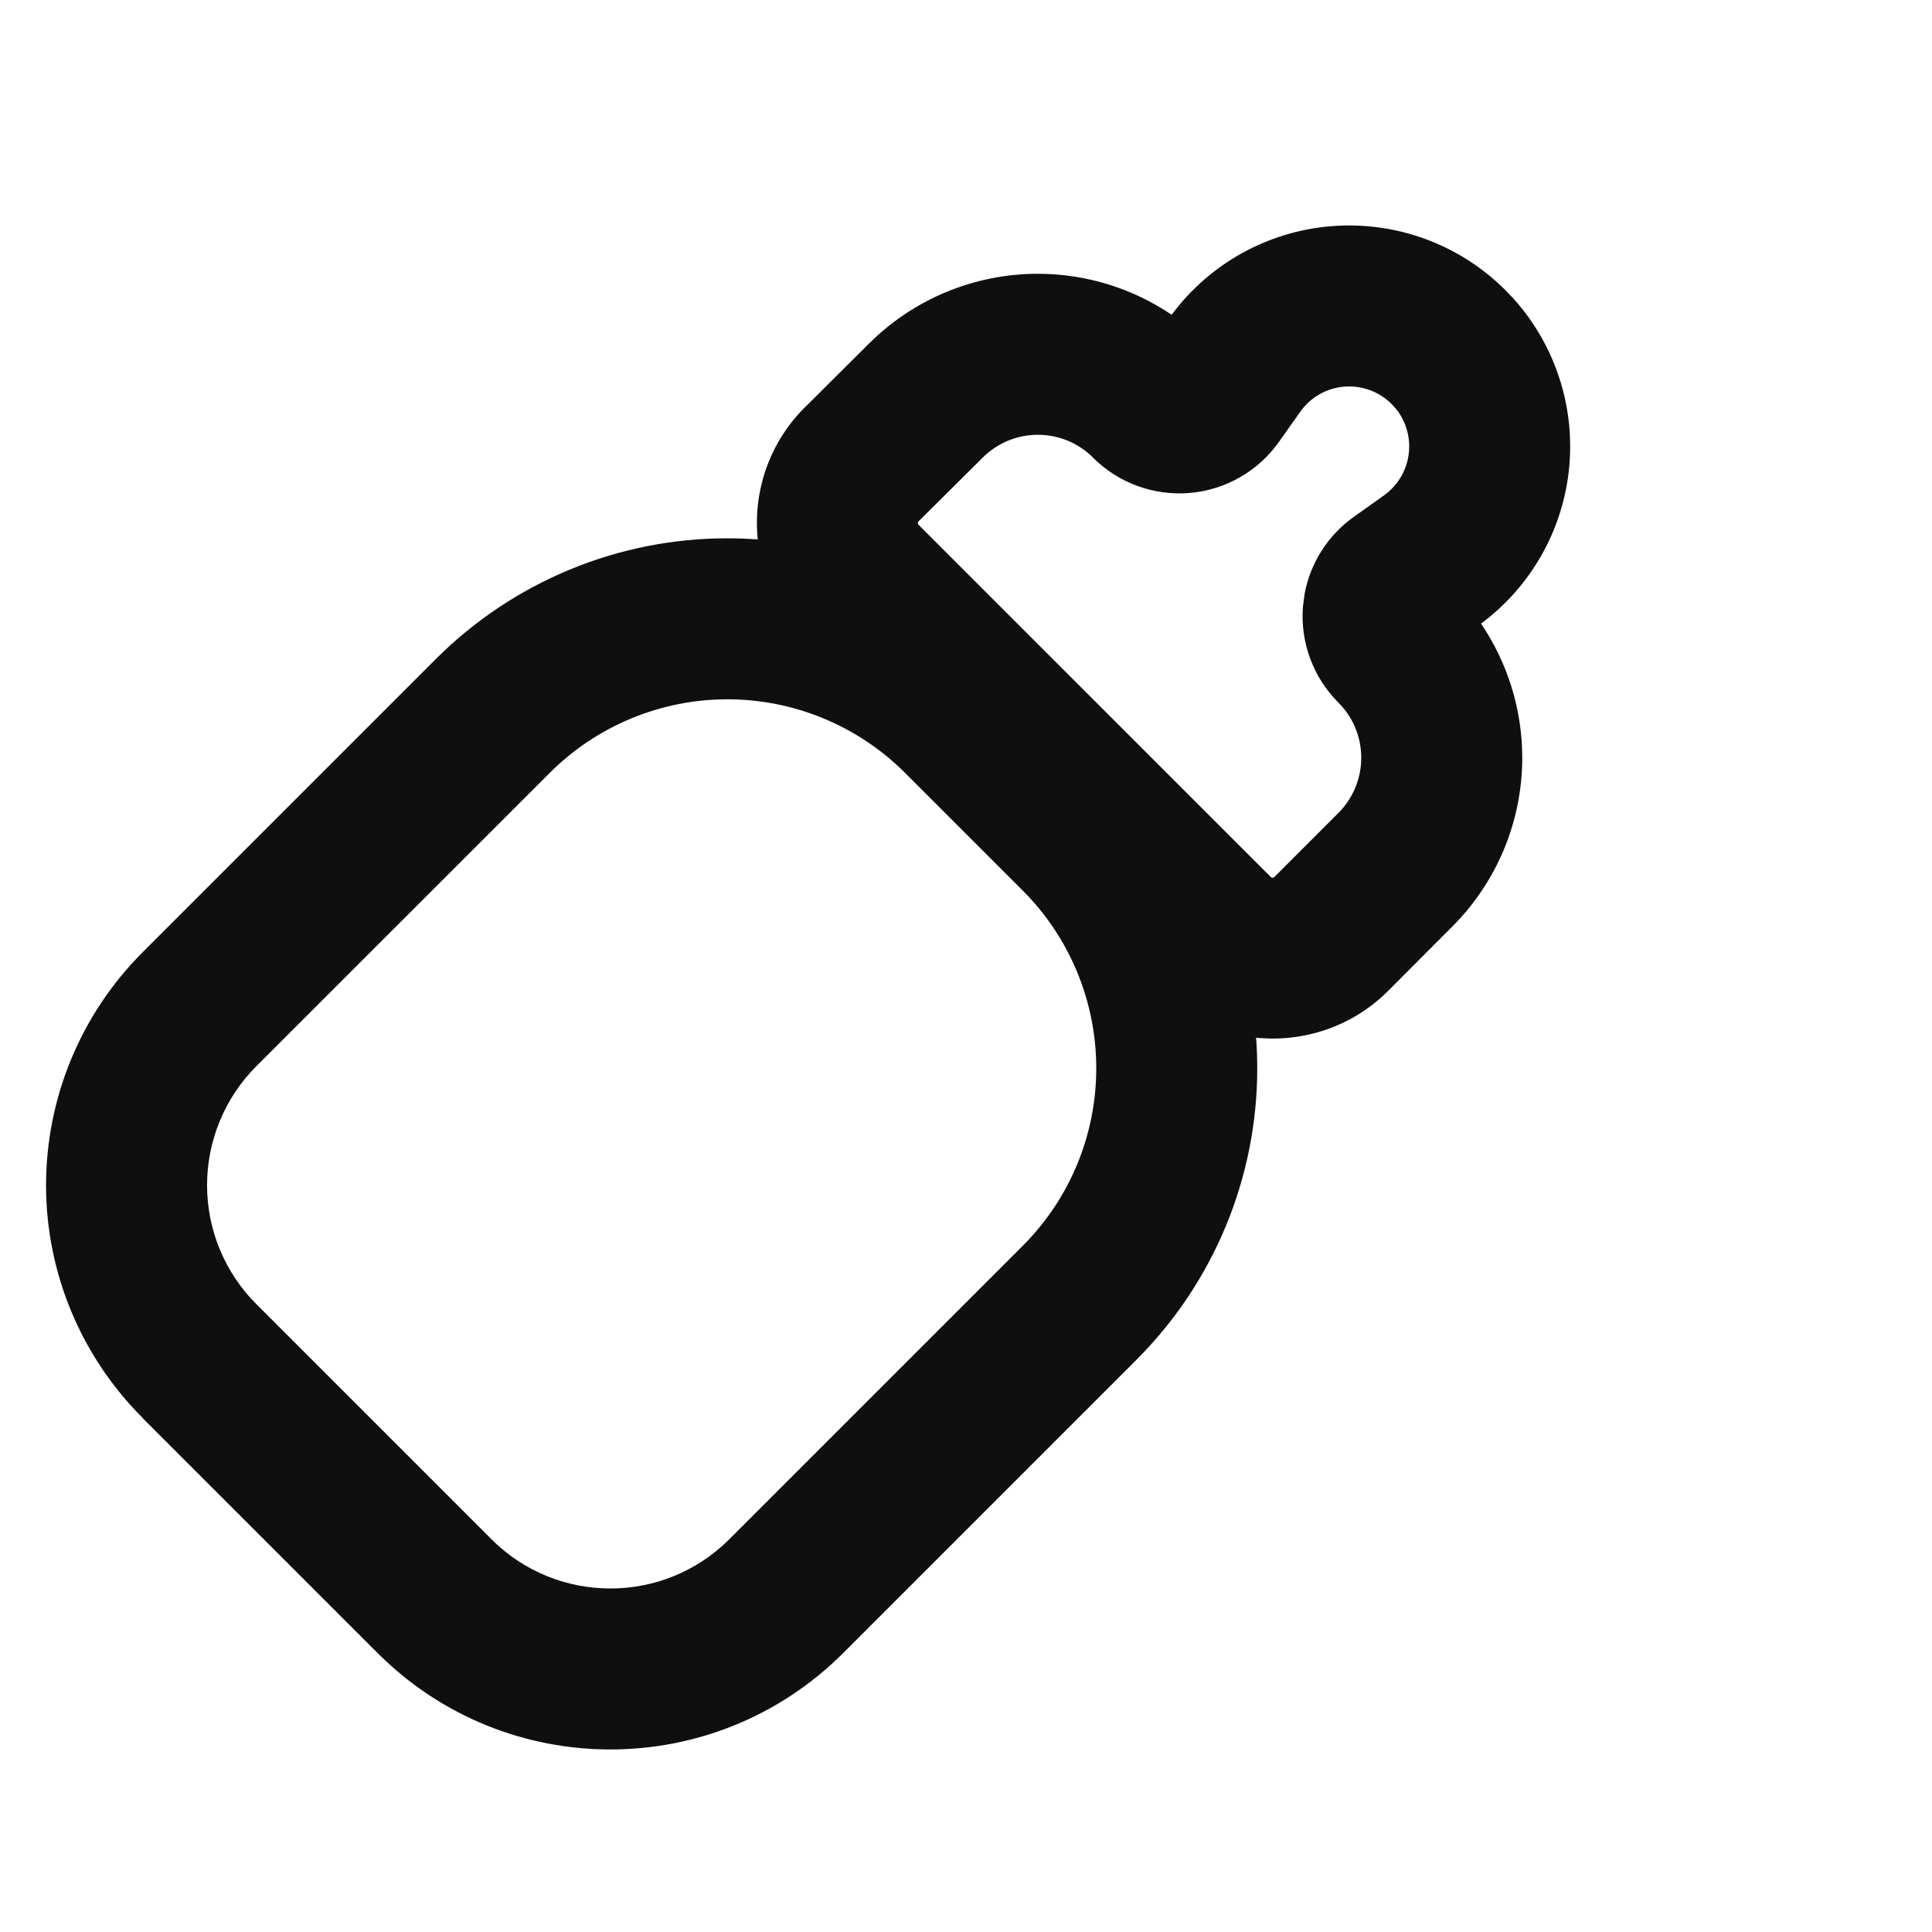
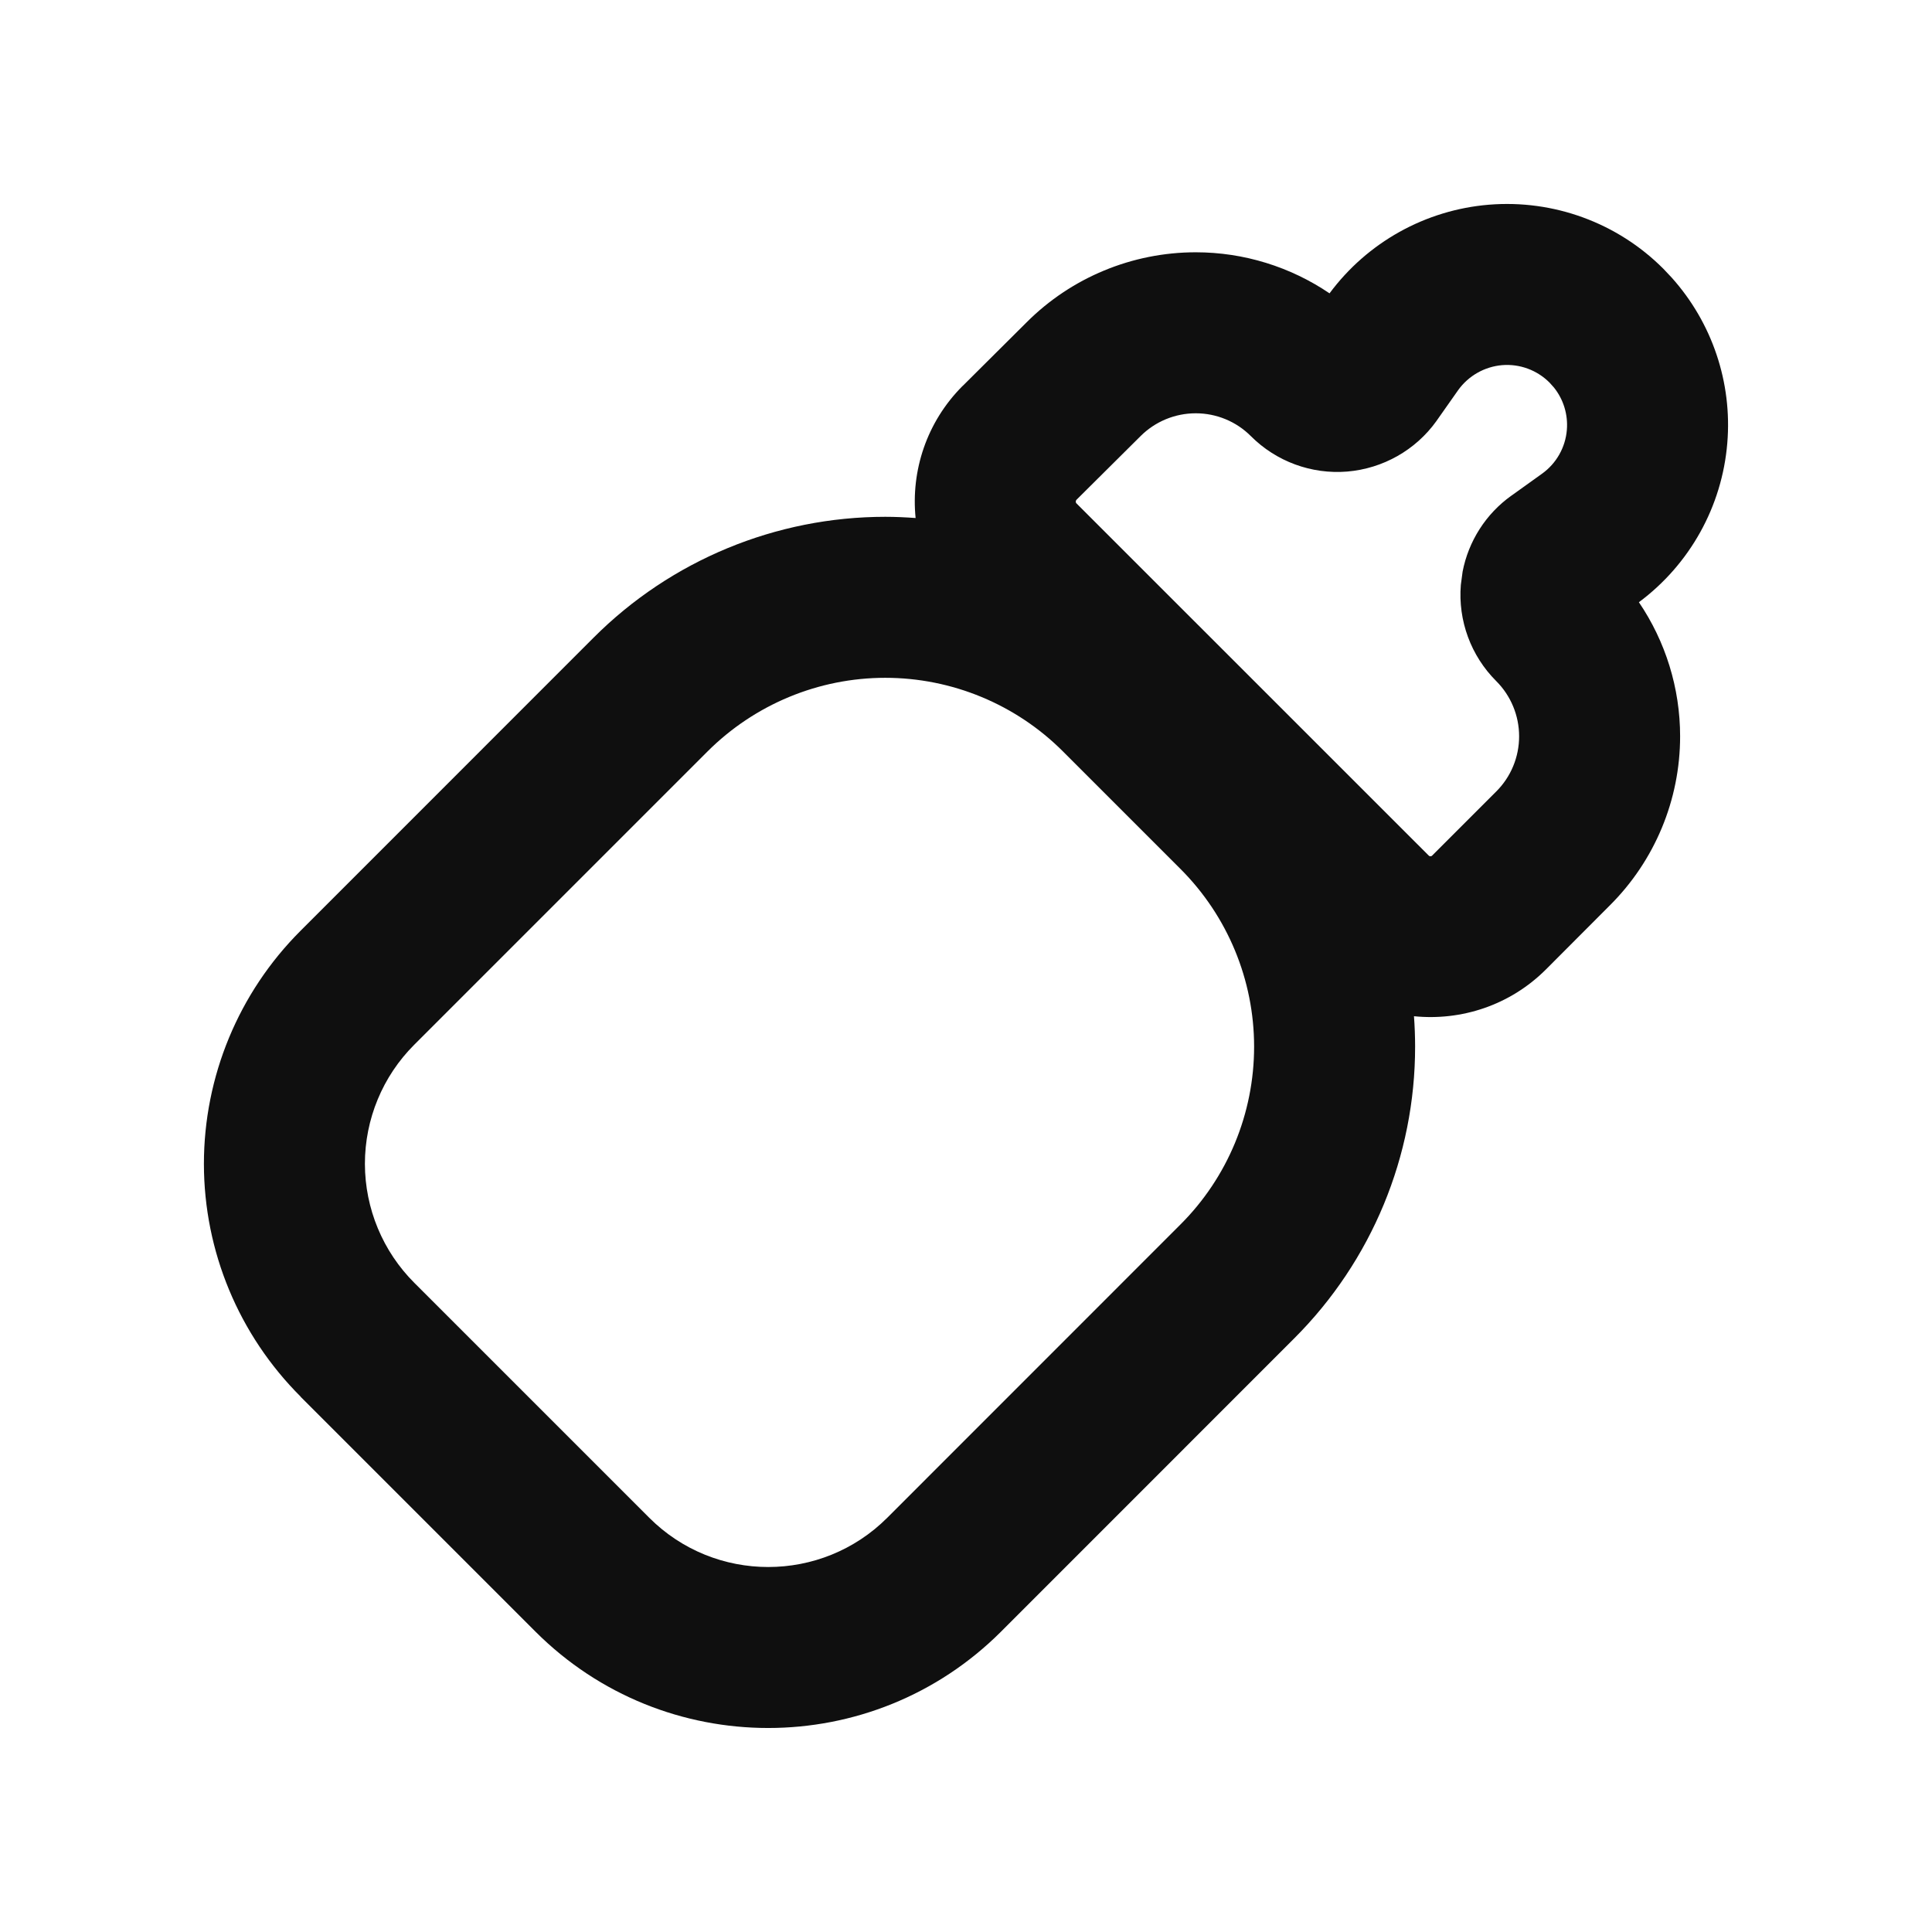
<svg xmlns="http://www.w3.org/2000/svg" width="24" height="24" viewBox="0 0 24 24" fill="none">
-   <path d="M16.534 2.81C17.338 2.744 18.131 3.034 18.701 3.605L18.805 3.714C19.307 4.274 19.558 5.018 19.496 5.772C19.431 6.558 19.03 7.277 18.398 7.747C18.729 8.235 18.91 8.815 18.91 9.413C18.91 10.201 18.596 10.956 18.038 11.513L17.244 12.309C16.796 12.757 16.189 12.95 15.604 12.891C15.613 13.016 15.618 13.142 15.618 13.268C15.619 14.627 15.079 15.93 14.118 16.891L10.475 20.534C8.877 22.132 6.287 22.132 4.69 20.534L1.774 17.618L1.775 17.617C1.006 16.851 0.573 15.811 0.572 14.726C0.572 13.64 1.003 12.598 1.771 11.83L5.414 8.187C6.375 7.226 7.679 6.686 9.037 6.687C9.163 6.687 9.289 6.692 9.413 6.701C9.354 6.116 9.548 5.51 9.996 5.062L9.999 5.06L10.791 4.272C11.348 3.714 12.105 3.401 12.893 3.401C13.49 3.401 14.068 3.581 14.555 3.91C15.025 3.276 15.746 2.875 16.534 2.81ZM9.036 8.687C8.208 8.687 7.414 9.016 6.828 9.602L3.185 13.244C2.792 13.637 2.572 14.17 2.572 14.725C2.573 15.28 2.794 15.812 3.187 16.203L6.104 19.12C6.92 19.937 8.244 19.937 9.061 19.12L12.704 15.477C13.29 14.891 13.619 14.097 13.618 13.269C13.618 12.441 13.289 11.646 12.703 11.061L11.245 9.603C10.66 9.017 9.865 8.687 9.036 8.687ZM16.698 4.803C16.48 4.821 16.281 4.934 16.154 5.113L15.887 5.49L15.883 5.496C15.624 5.858 15.217 6.088 14.774 6.124C14.33 6.16 13.893 6 13.578 5.685C13.397 5.503 13.15 5.401 12.893 5.401C12.636 5.401 12.389 5.503 12.207 5.685L12.204 5.688L11.411 6.476L11.405 6.486C11.403 6.489 11.403 6.493 11.402 6.497C11.403 6.502 11.403 6.507 11.405 6.51C11.405 6.512 11.407 6.515 11.41 6.519L15.787 10.895C15.791 10.899 15.794 10.901 15.796 10.902C15.799 10.903 15.804 10.904 15.809 10.904C15.813 10.903 15.818 10.903 15.82 10.902C15.823 10.901 15.826 10.899 15.83 10.895L16.626 10.099C16.808 9.917 16.91 9.67 16.91 9.413C16.91 9.156 16.808 8.909 16.626 8.728C16.311 8.413 16.15 7.976 16.186 7.532L16.208 7.367C16.281 6.989 16.497 6.65 16.814 6.423L16.816 6.422L17.195 6.152C17.372 6.024 17.485 5.825 17.503 5.608C17.519 5.417 17.461 5.227 17.342 5.079L17.287 5.019C17.132 4.864 16.917 4.785 16.698 4.803Z" fill="#0F0F0F" />
+   <path d="M18.495 2.543C19.299 2.477 20.092 2.767 20.662 3.338L20.766 3.448C21.268 4.008 21.52 4.751 21.457 5.505C21.392 6.292 20.991 7.011 20.359 7.481C20.69 7.969 20.871 8.548 20.871 9.147C20.871 9.935 20.557 10.69 19.999 11.246L19.205 12.042C18.757 12.49 18.15 12.683 17.565 12.624C17.574 12.749 17.579 12.875 17.579 13.001C17.58 14.36 17.04 15.664 16.079 16.624L12.436 20.268C10.838 21.865 8.248 21.865 6.651 20.268L3.735 17.352L3.736 17.351C2.967 16.584 2.534 15.545 2.533 14.459C2.533 13.373 2.964 12.332 3.732 11.564L7.375 7.92C8.336 6.959 9.639 6.42 10.998 6.42C11.124 6.42 11.249 6.426 11.374 6.435C11.315 5.85 11.509 5.244 11.957 4.795L11.96 4.793L12.752 4.005C13.309 3.447 14.066 3.134 14.854 3.134C15.451 3.134 16.029 3.314 16.516 3.644C16.986 3.01 17.707 2.608 18.495 2.543ZM10.997 8.42C10.169 8.42 9.375 8.75 8.789 9.335L5.146 12.978C4.753 13.37 4.533 13.903 4.533 14.458C4.534 15.013 4.755 15.545 5.148 15.937L8.065 18.854C8.881 19.67 10.205 19.67 11.022 18.854L14.665 15.21C15.251 14.625 15.579 13.83 15.579 13.002C15.579 12.174 15.25 11.38 14.664 10.794L13.206 9.336C12.621 8.75 11.826 8.42 10.997 8.42ZM18.659 4.536C18.441 4.555 18.242 4.668 18.114 4.846L17.848 5.224L17.844 5.23C17.585 5.592 17.178 5.821 16.735 5.858C16.291 5.894 15.854 5.733 15.539 5.418C15.358 5.236 15.111 5.134 14.854 5.134C14.597 5.134 14.35 5.236 14.168 5.418L14.165 5.421L13.372 6.209L13.366 6.219C13.364 6.222 13.364 6.226 13.364 6.231C13.364 6.236 13.364 6.241 13.366 6.243C13.366 6.246 13.368 6.249 13.371 6.252L17.748 10.628C17.752 10.632 17.755 10.634 17.757 10.635C17.76 10.636 17.765 10.637 17.77 10.637C17.774 10.637 17.779 10.636 17.782 10.635C17.784 10.634 17.787 10.632 17.791 10.628L18.587 9.832C18.769 9.651 18.871 9.404 18.871 9.147C18.871 8.89 18.769 8.643 18.587 8.461C18.272 8.147 18.111 7.709 18.147 7.266L18.169 7.101C18.242 6.723 18.458 6.383 18.775 6.157L18.777 6.156L19.155 5.885C19.333 5.758 19.446 5.559 19.464 5.341C19.48 5.15 19.422 4.961 19.303 4.813L19.248 4.752C19.093 4.597 18.878 4.518 18.659 4.536Z" fill="#0F0F0F" />
</svg>
